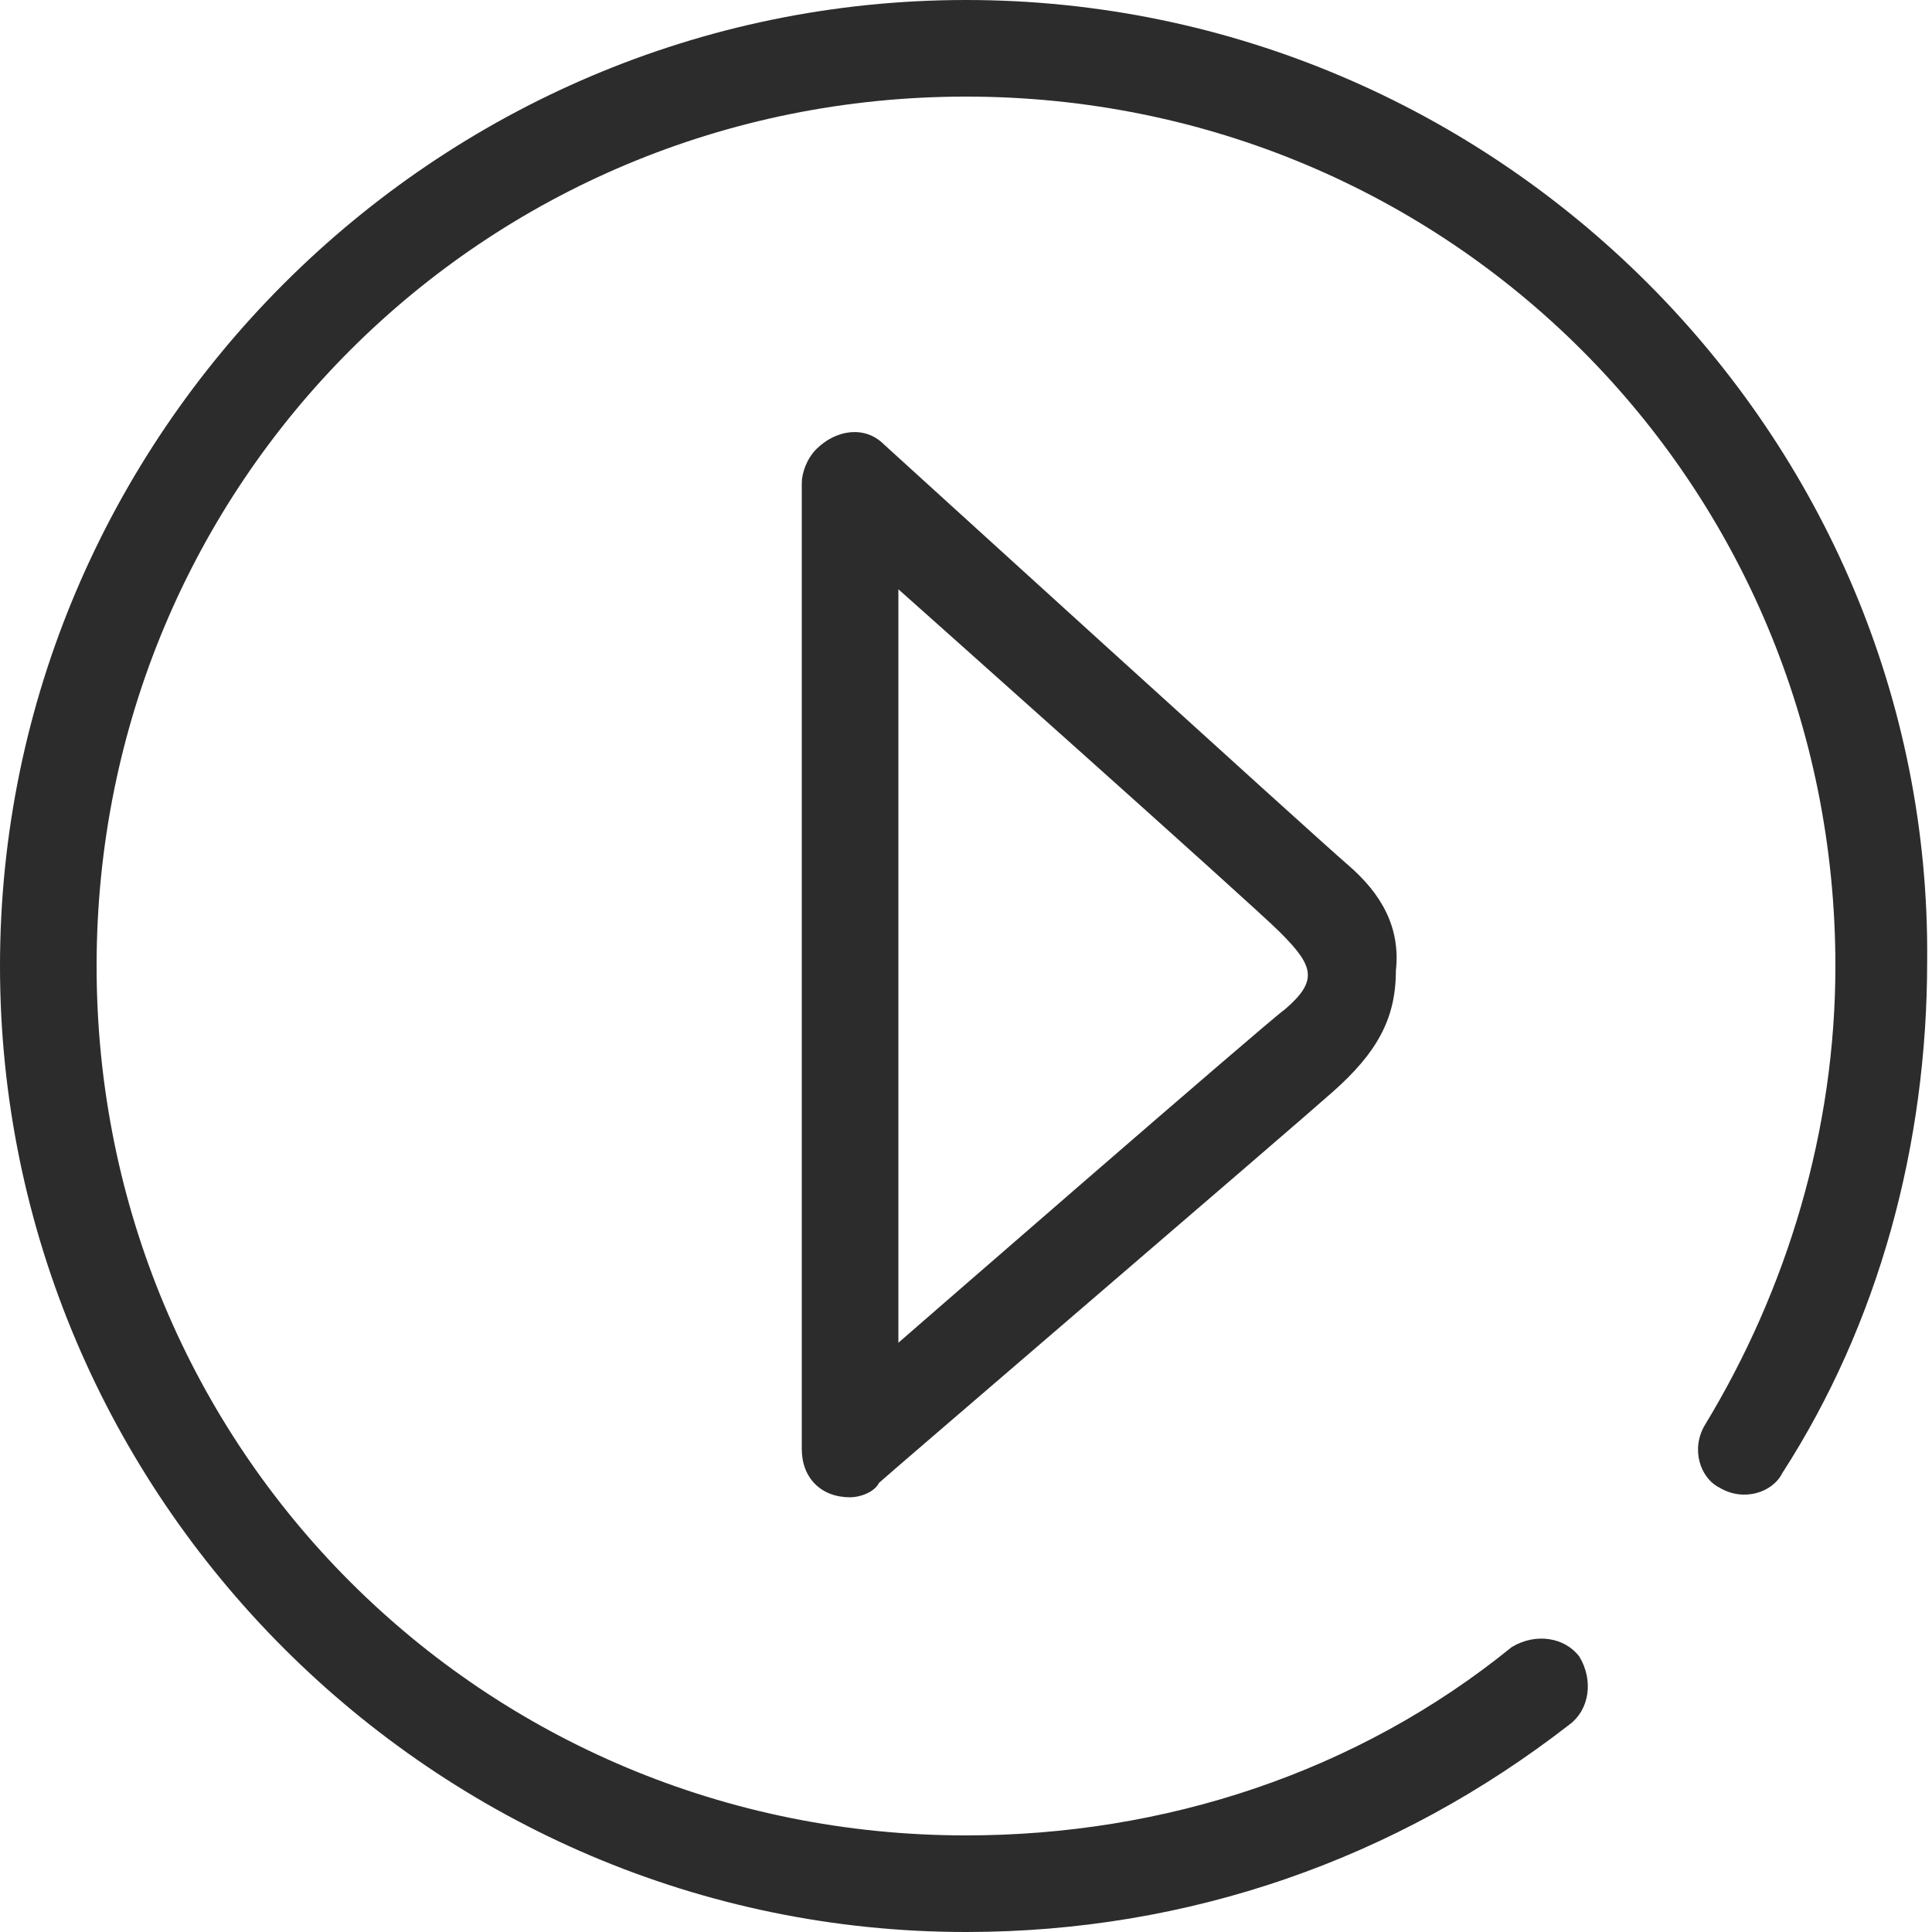
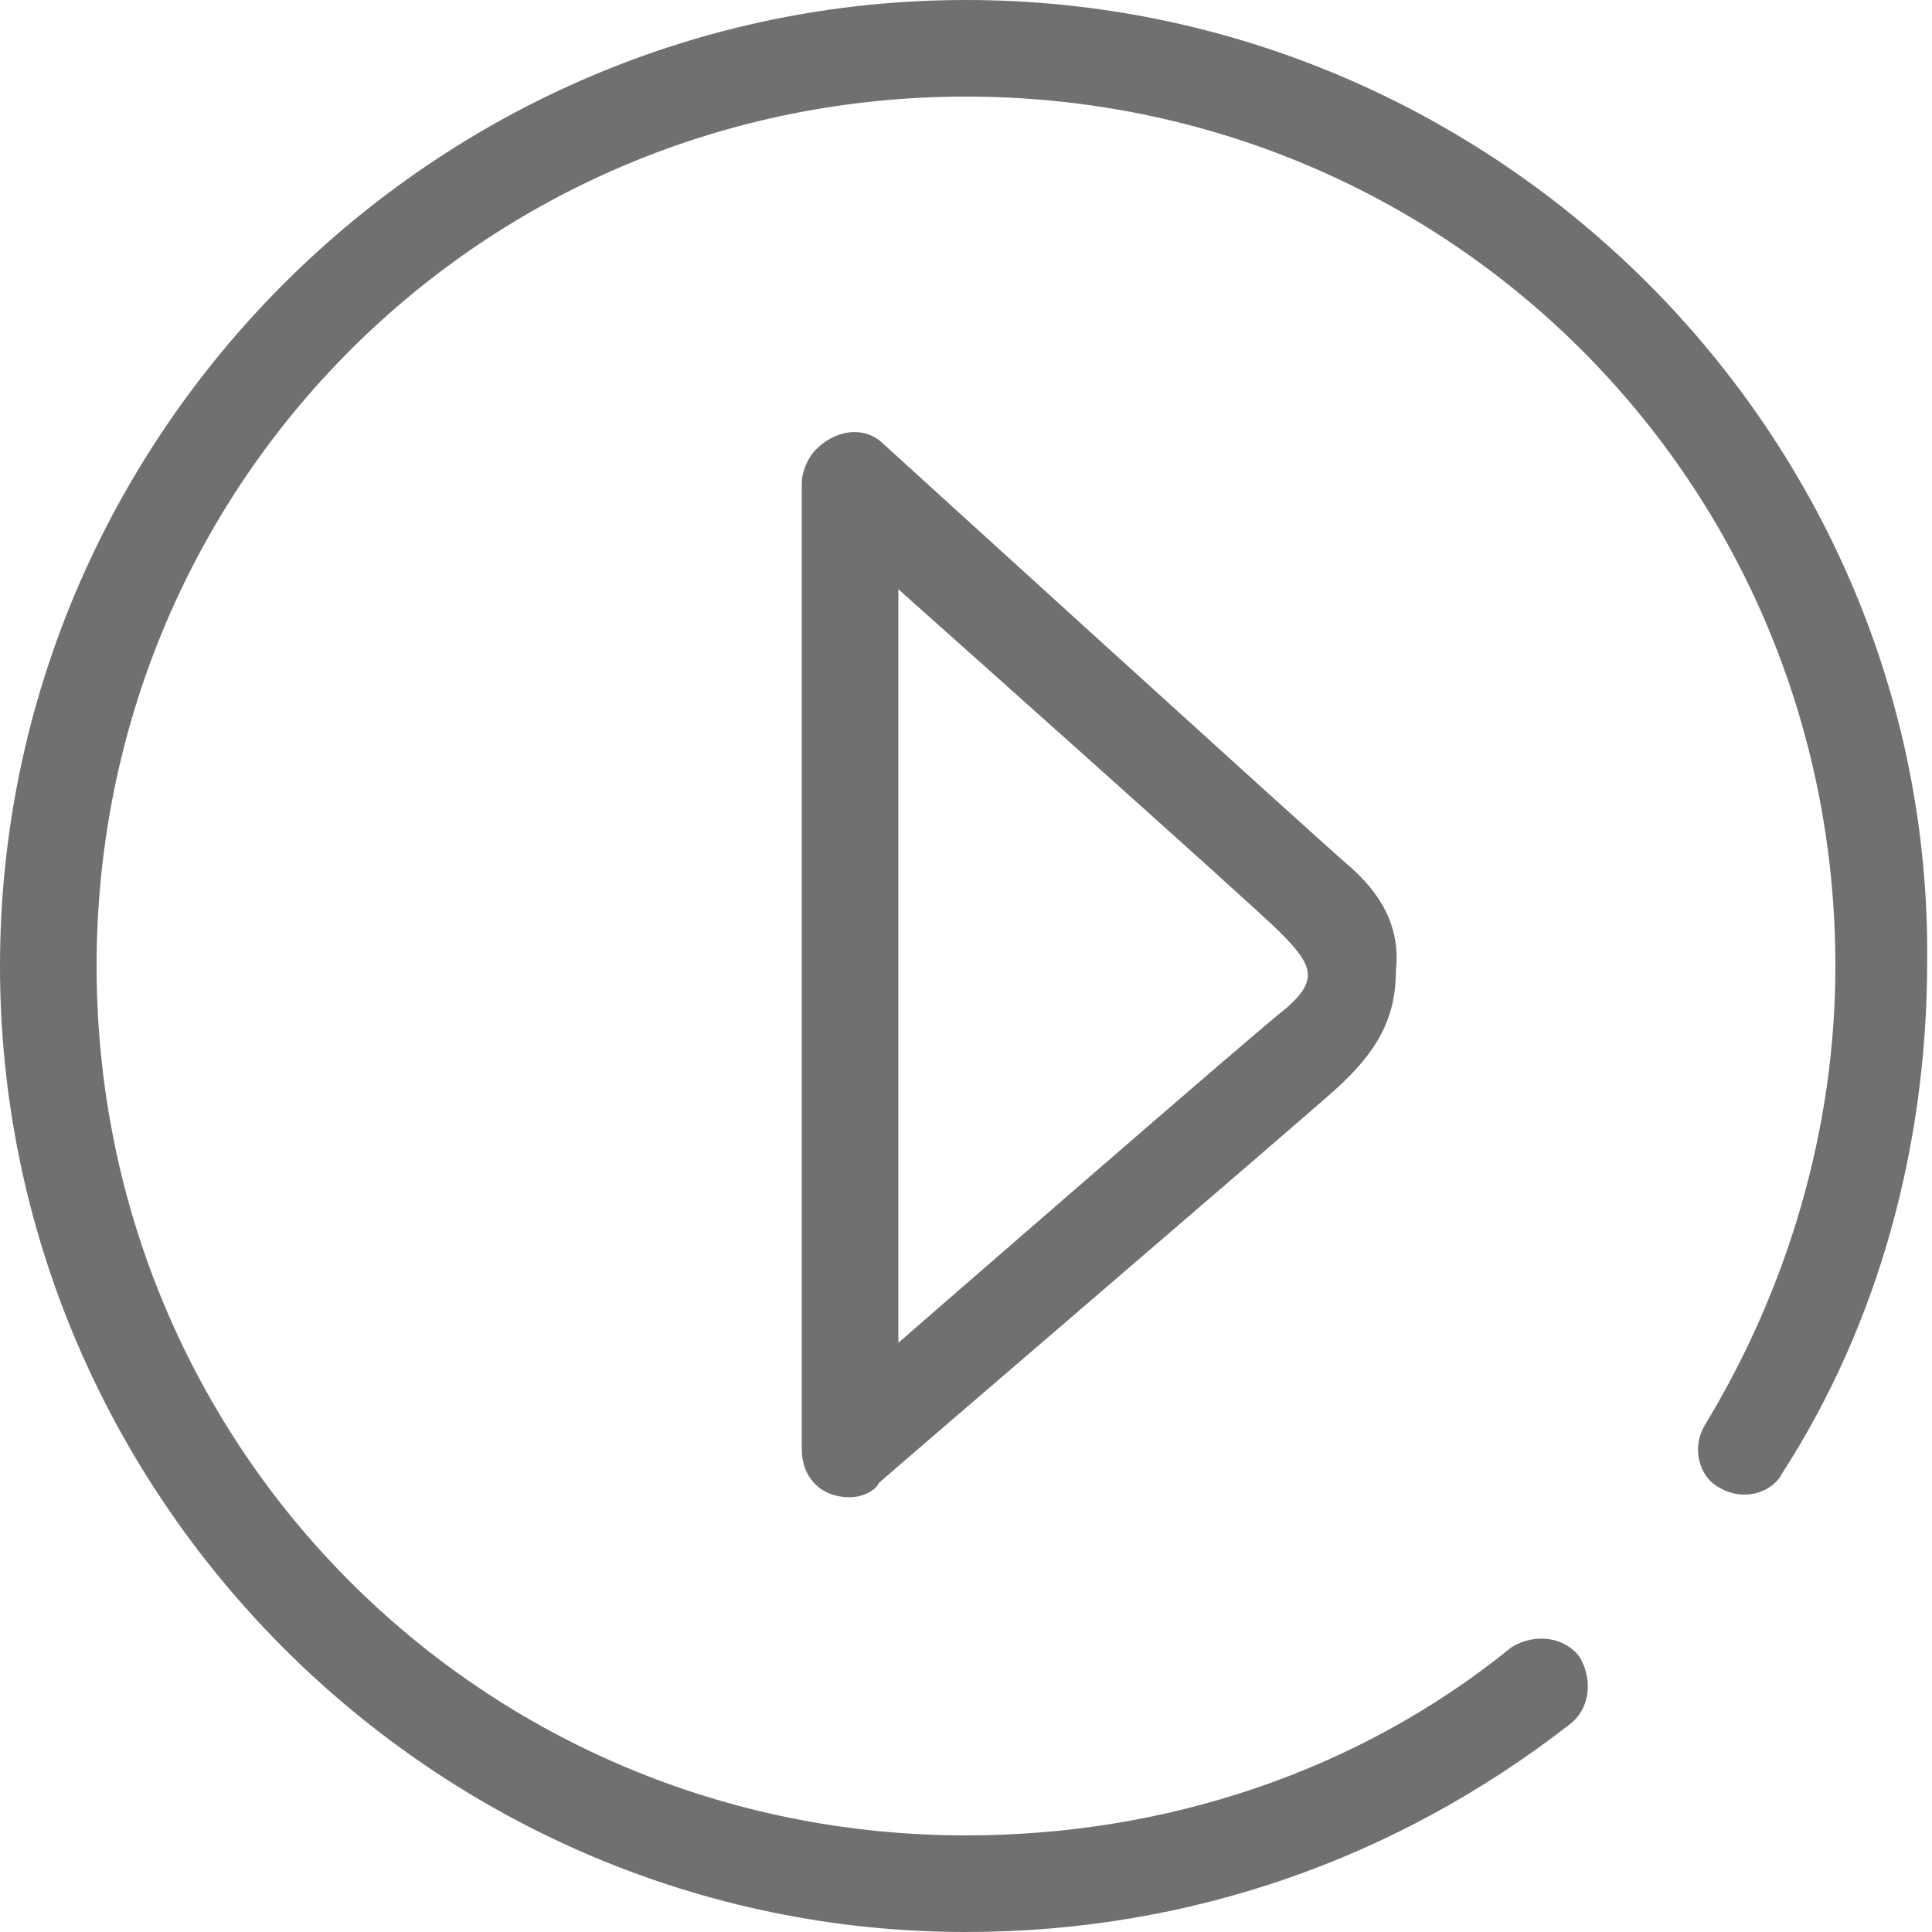
- <svg xmlns="http://www.w3.org/2000/svg" t="1485219536607" class="icon" style="" viewBox="0 0 1024 1024" version="1.1" p-id="3846" width="200" height="200">
+ <svg xmlns="http://www.w3.org/2000/svg" t="1485504780411" class="icon" style="" viewBox="0 0 1024 1024" version="1.1" p-id="6715" width="100" height="100">
  <defs>
    <style type="text/css" />
  </defs>
-   <path d="M512 0C230.4 0 0 230.4 0 512c0 281.6 230.4 512 512 512 117.76 0 227.84-38.4 320-110.08 10.24-7.68 12.8-23.04 5.12-35.84-7.68-10.24-23.04-12.8-35.84-5.12C719.36 939.52 616.96 972.8 512 972.8 256 972.8 51.2 768 51.2 512 51.2 256 256 51.2 512 51.2 768 51.2 972.8 256 972.8 512c0 87.04-25.6 171.52-69.12 243.2-7.68 12.8-2.56 28.16 7.68 33.28 12.8 7.68 28.16 2.56 33.28-7.68 51.2-79.36 76.8-174.08 76.8-271.36C1024 230.4 793.6 0 512 0z" p-id="3847" fill="#2c2c2c" />
-   <path d="M714.24 458.24c-17.92-15.36-245.76-222.72-245.76-222.72-10.24-10.24-25.6-7.68-35.84 2.56-5.12 5.12-7.68 12.8-7.68 17.92 0 0 0 0 0 0 0 0 0 499.2 0 512 0 15.36 10.24 25.6 25.6 25.6 5.12 0 12.8-2.56 15.36-7.68 2.56-2.56 217.6-186.88 240.64-207.36 23.04-20.48 33.28-38.4 33.28-64C742.4 491.52 732.16 473.6 714.24 458.24zM680.96 535.04c-7.68 5.12-204.8 176.64-204.8 176.64l0-399.36c0 0 186.88 166.4 202.24 181.76C696.32 512 698.88 519.68 680.96 535.04z" p-id="3848" fill="#2c2c2c" />
+   <path d="M512 0C230.4 0 0 230.4 0 512c0 281.6 230.4 512 512 512 117.76 0 227.84-38.4 320-110.08 10.24-7.68 12.8-23.04 5.12-35.84-7.68-10.24-23.04-12.8-35.84-5.12C719.36 939.52 616.96 972.8 512 972.8 256 972.8 51.2 768 51.2 512 51.2 256 256 51.2 512 51.2 768 51.2 972.8 256 972.8 512c0 87.04-25.6 171.52-69.12 243.2-7.68 12.8-2.56 28.16 7.68 33.28 12.8 7.68 28.16 2.56 33.28-7.68 51.2-79.36 76.8-174.08 76.8-271.36C1024 230.4 793.6 0 512 0z" p-id="6716" fill="#707070" />
+   <path d="M714.24 458.24c-17.92-15.36-245.76-222.72-245.76-222.72-10.24-10.24-25.6-7.68-35.84 2.56-5.12 5.12-7.68 12.8-7.68 17.92 0 0 0 0 0 0 0 0 0 499.2 0 512 0 15.36 10.24 25.6 25.6 25.6 5.12 0 12.8-2.56 15.36-7.68 2.56-2.56 217.6-186.88 240.64-207.36 23.04-20.48 33.28-38.4 33.28-64C742.4 491.52 732.16 473.6 714.24 458.24zM680.96 535.04c-7.68 5.12-204.8 176.64-204.8 176.64l0-399.36c0 0 186.88 166.4 202.24 181.76C696.32 512 698.88 519.68 680.96 535.04z" p-id="6717" fill="#707070" />
</svg>
